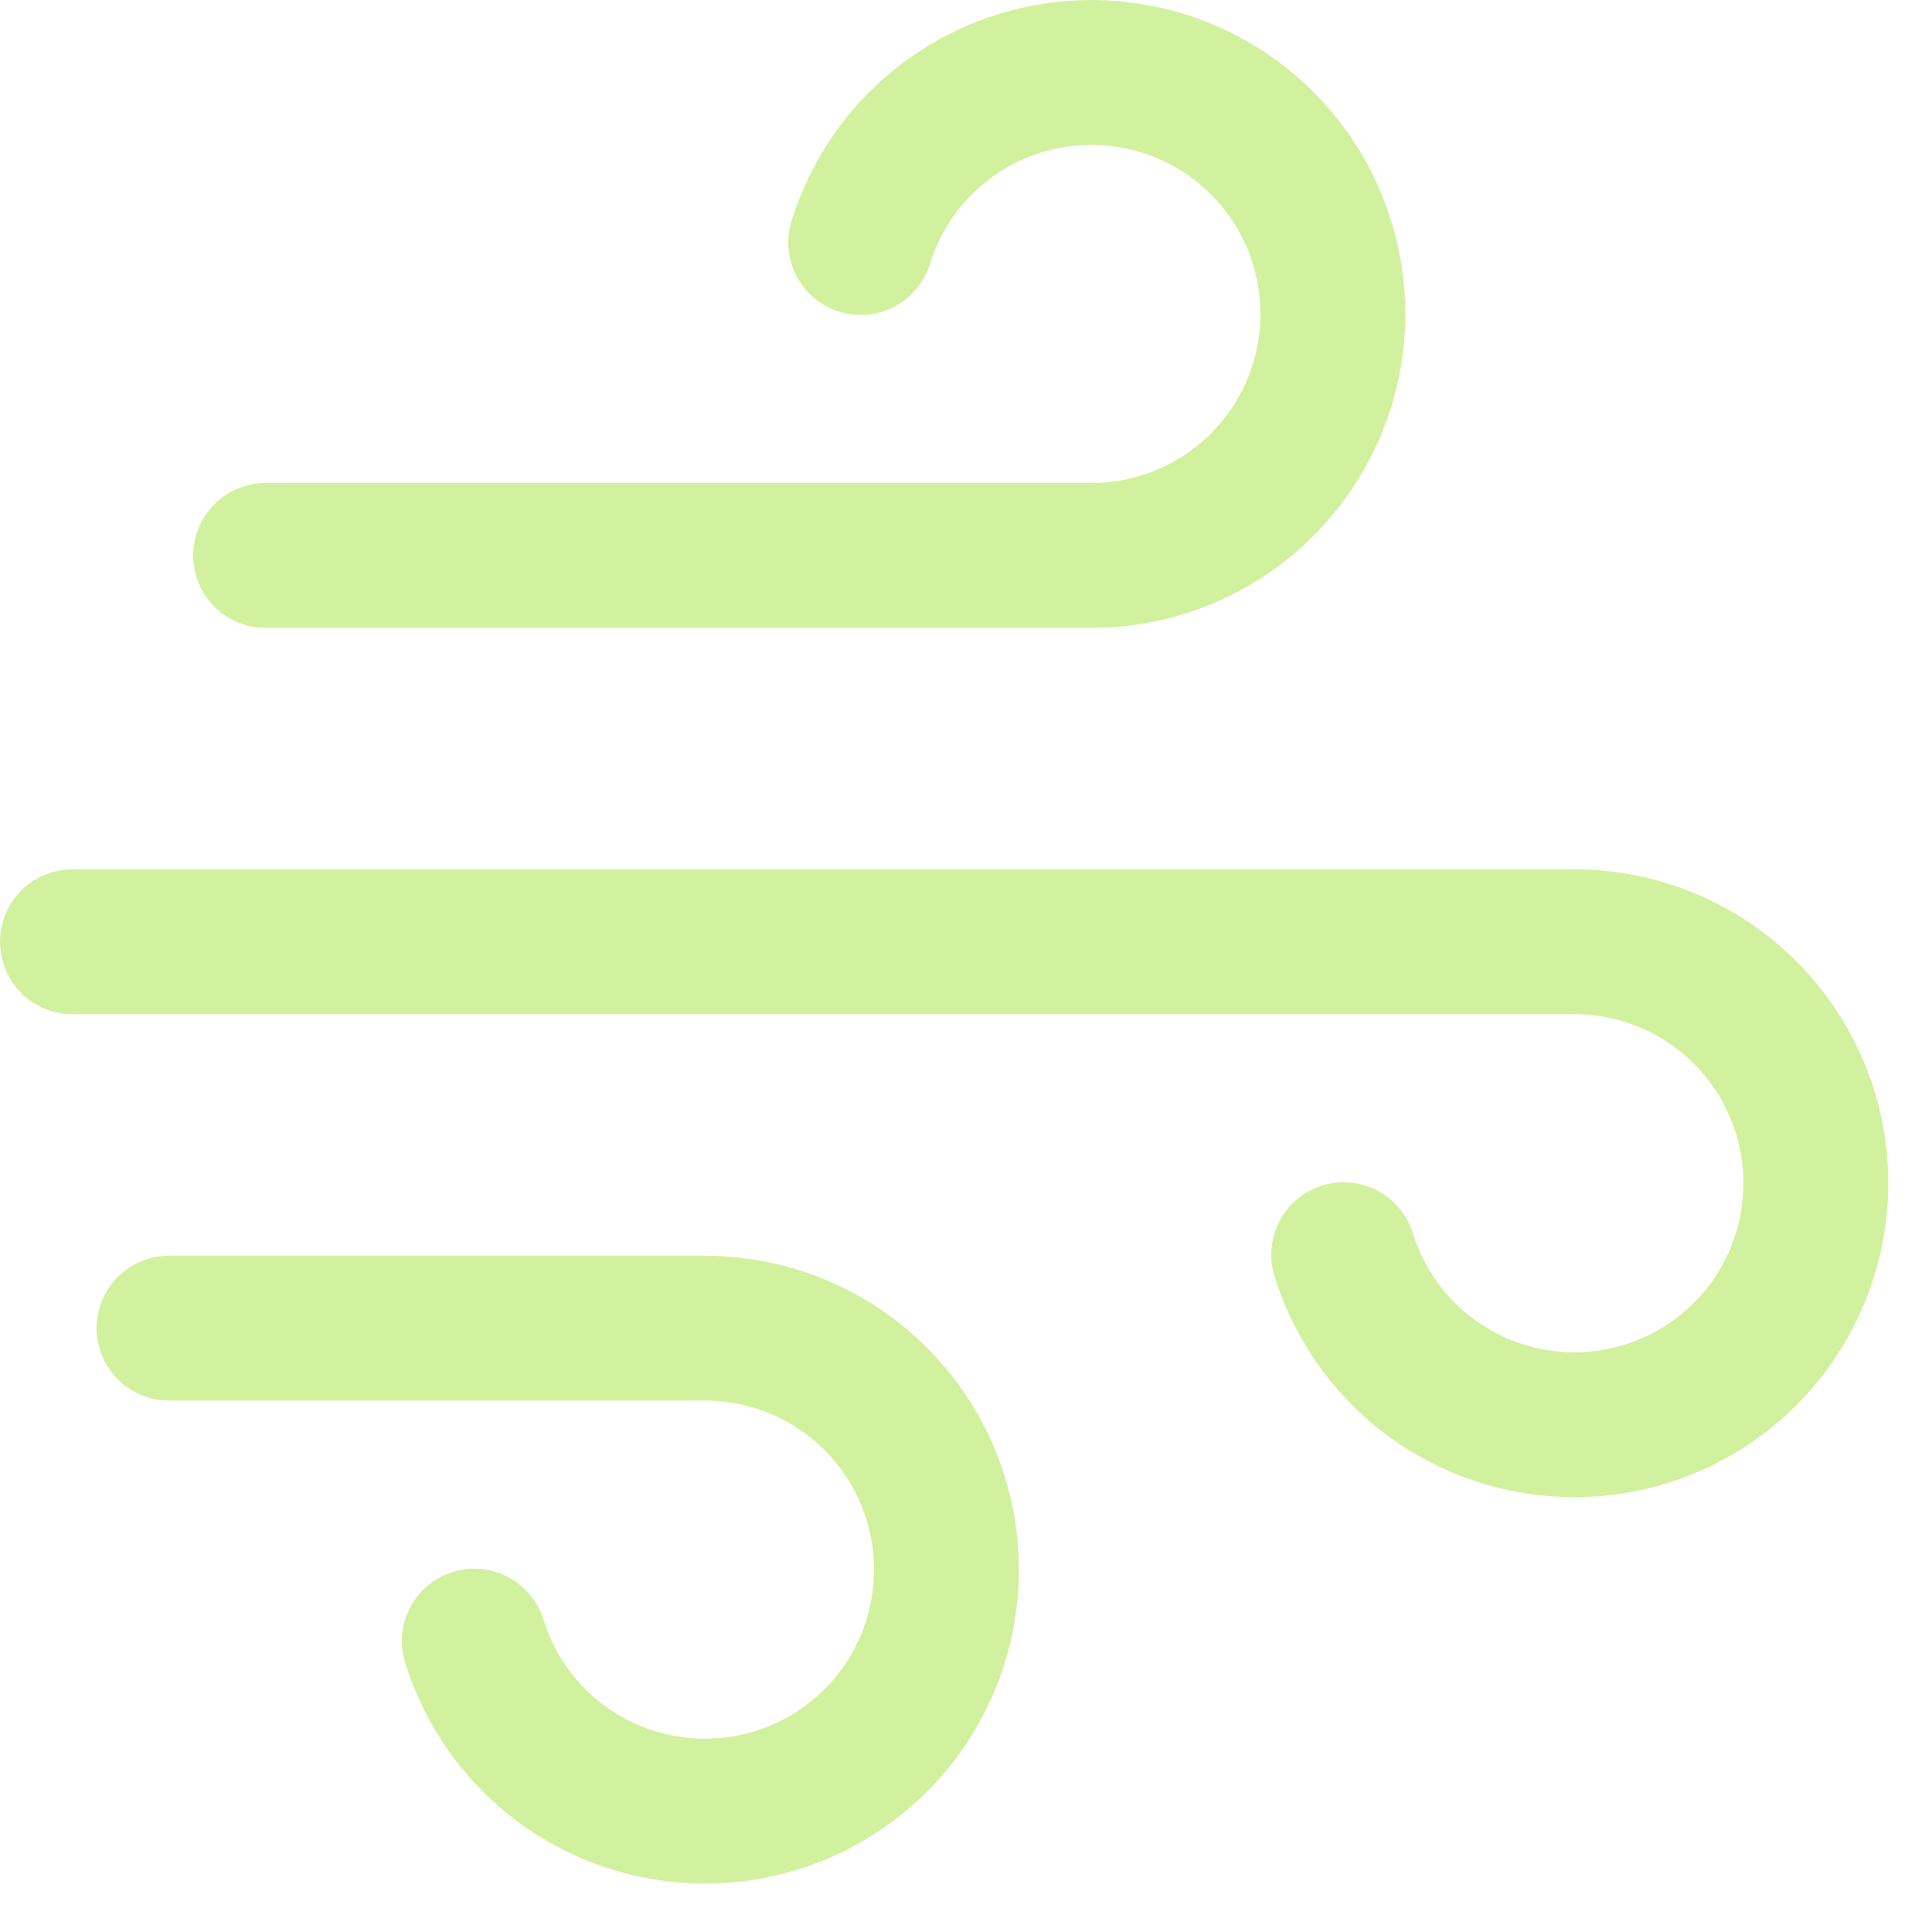
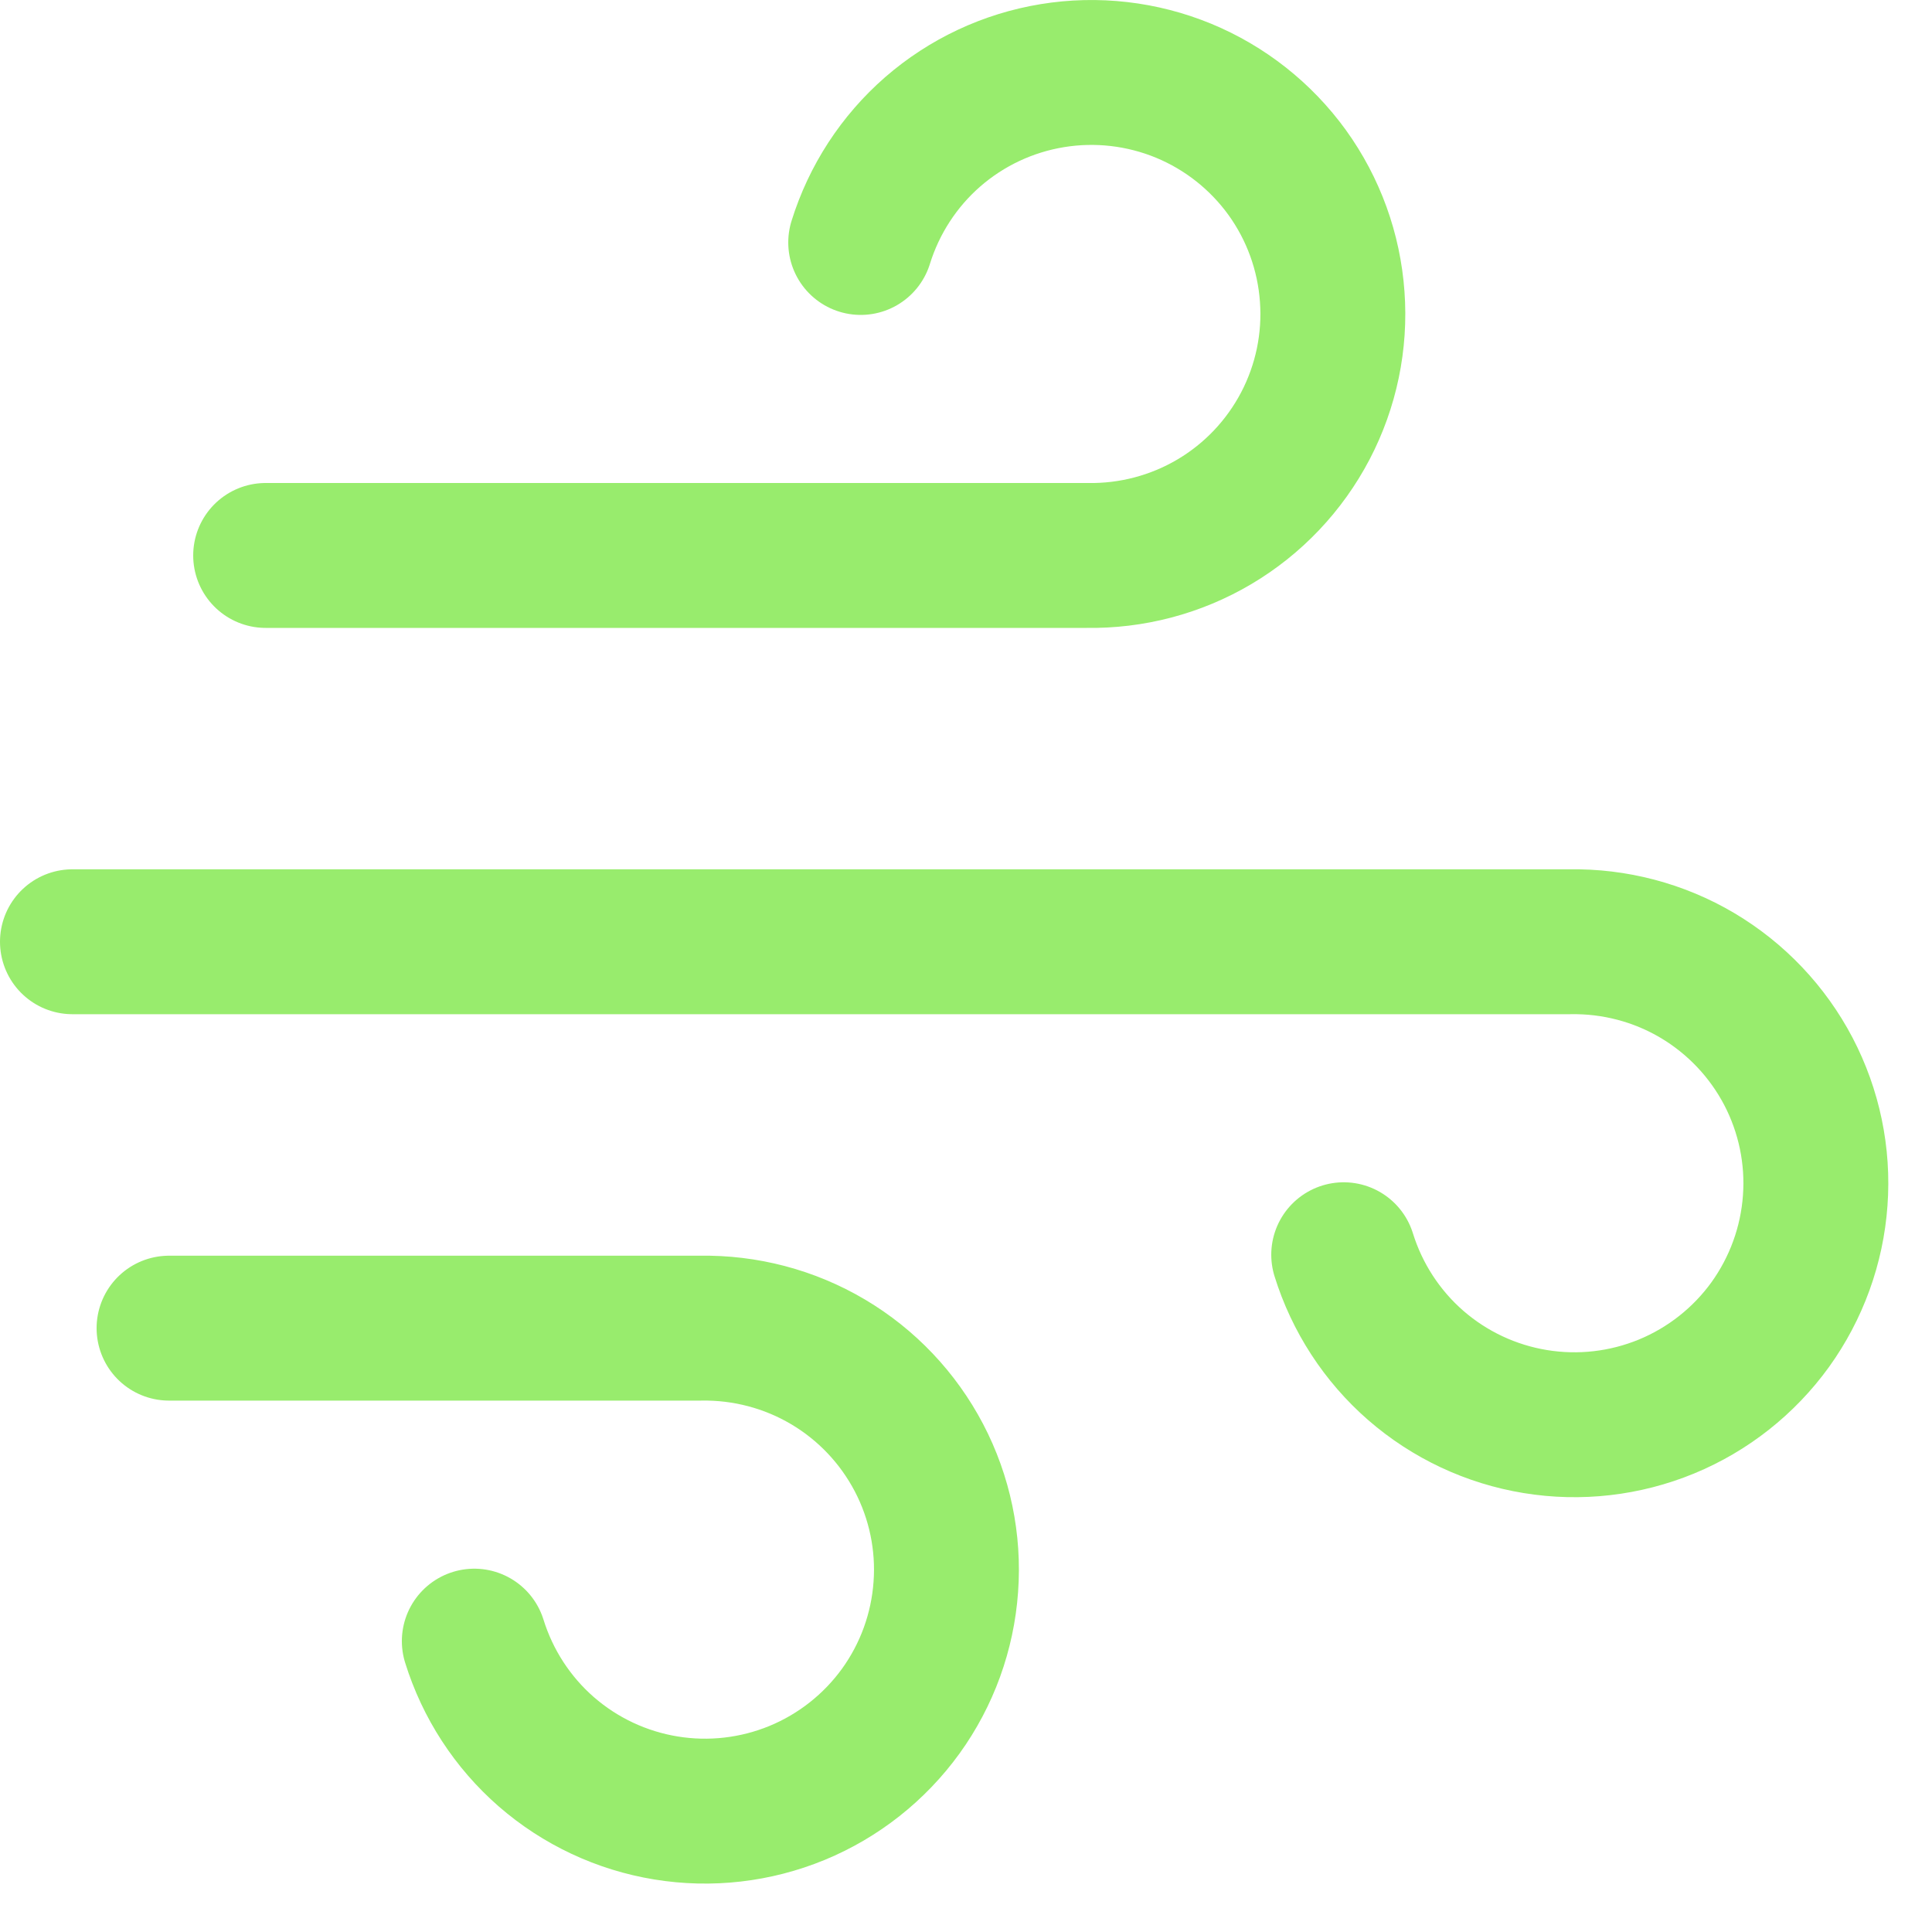
<svg xmlns="http://www.w3.org/2000/svg" width="20" height="20" viewBox="0 0 20 20" fill="none">
-   <path d="M2.75 5.75H11.25C11.714 5.758 12.172 5.638 12.572 5.401C12.972 5.164 13.297 4.821 13.513 4.409C13.728 3.998 13.825 3.534 13.791 3.071C13.758 2.608 13.597 2.163 13.325 1.786C13.053 1.41 12.681 1.116 12.252 0.939C11.822 0.762 11.352 0.708 10.894 0.783C10.435 0.858 10.007 1.059 9.656 1.364C9.306 1.669 9.048 2.066 8.91 2.51M0.75 9.749H16.25C16.714 9.741 17.172 9.861 17.572 10.098C17.971 10.335 18.297 10.678 18.513 11.09C18.728 11.501 18.825 11.965 18.791 12.428C18.758 12.891 18.596 13.336 18.325 13.713C18.053 14.089 17.681 14.383 17.252 14.56C16.822 14.737 16.352 14.791 15.894 14.716C15.435 14.641 15.007 14.44 14.656 14.135C14.306 13.83 14.048 13.433 13.91 12.989M1.75 13.749H7.25C7.714 13.741 8.172 13.861 8.572 14.098C8.972 14.335 9.297 14.678 9.513 15.09C9.728 15.501 9.825 15.965 9.791 16.428C9.758 16.891 9.597 17.336 9.325 17.713C9.053 18.089 8.681 18.383 8.252 18.56C7.822 18.737 7.352 18.791 6.894 18.716C6.435 18.641 6.007 18.44 5.656 18.135C5.306 17.83 5.048 17.433 4.91 16.989" stroke="#D2F19E" stroke-width="1.5" stroke-linecap="round" stroke-linejoin="round" />
+   <path d="M2.75 5.75H11.25C11.714 5.758 12.172 5.638 12.572 5.401C12.972 5.164 13.297 4.821 13.513 4.409C13.728 3.998 13.825 3.534 13.791 3.071C13.758 2.608 13.597 2.163 13.325 1.786C13.053 1.41 12.681 1.116 12.252 0.939C11.822 0.762 11.352 0.708 10.894 0.783C10.435 0.858 10.007 1.059 9.656 1.364C9.306 1.669 9.048 2.066 8.91 2.51M0.75 9.749H16.25C16.714 9.741 17.172 9.861 17.572 10.098C17.971 10.335 18.297 10.678 18.513 11.09C18.728 11.501 18.825 11.965 18.791 12.428C18.758 12.891 18.596 13.336 18.325 13.713C18.053 14.089 17.681 14.383 17.252 14.56C16.822 14.737 16.352 14.791 15.894 14.716C15.435 14.641 15.007 14.44 14.656 14.135C14.306 13.83 14.048 13.433 13.91 12.989M1.75 13.749H7.25C7.714 13.741 8.172 13.861 8.572 14.098C8.972 14.335 9.297 14.678 9.513 15.09C9.728 15.501 9.825 15.965 9.791 16.428C9.758 16.891 9.597 17.336 9.325 17.713C9.053 18.089 8.681 18.383 8.252 18.56C7.822 18.737 7.352 18.791 6.894 18.716C6.435 18.641 6.007 18.44 5.656 18.135C5.306 17.83 5.048 17.433 4.91 16.989" stroke="#98EC6D" stroke-width="1.5" stroke-linecap="round" stroke-linejoin="round" />
</svg>
